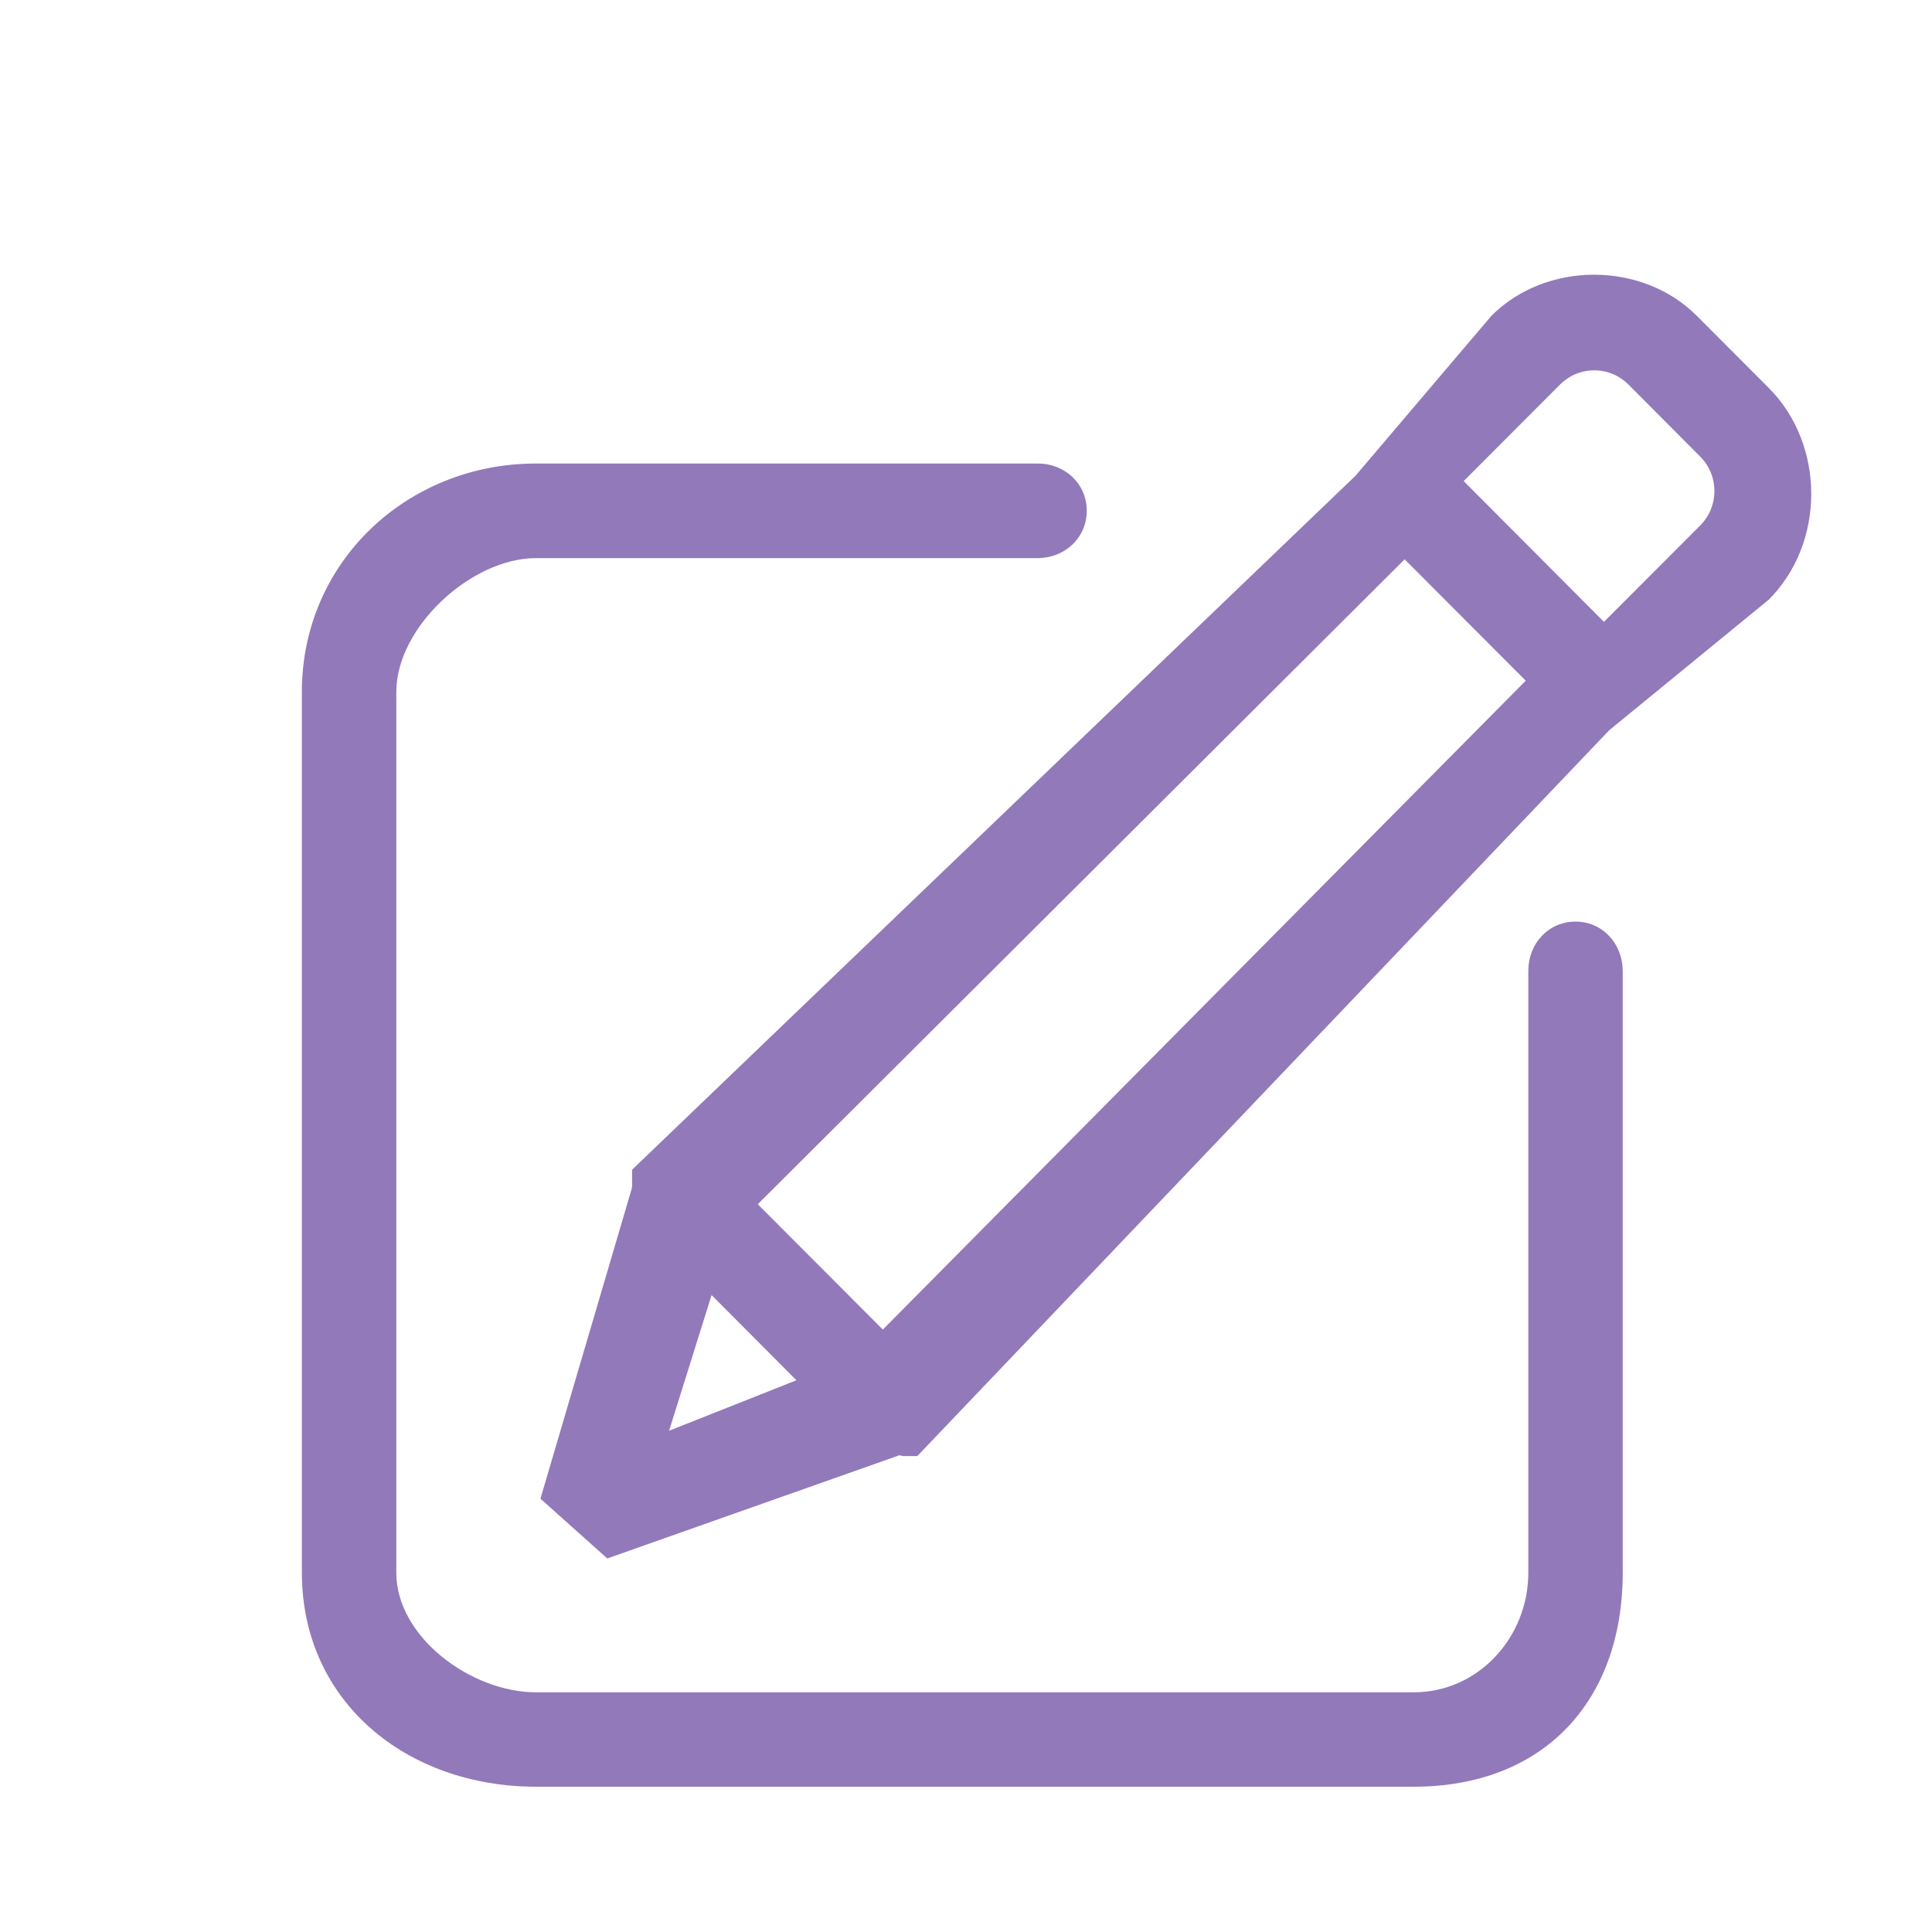
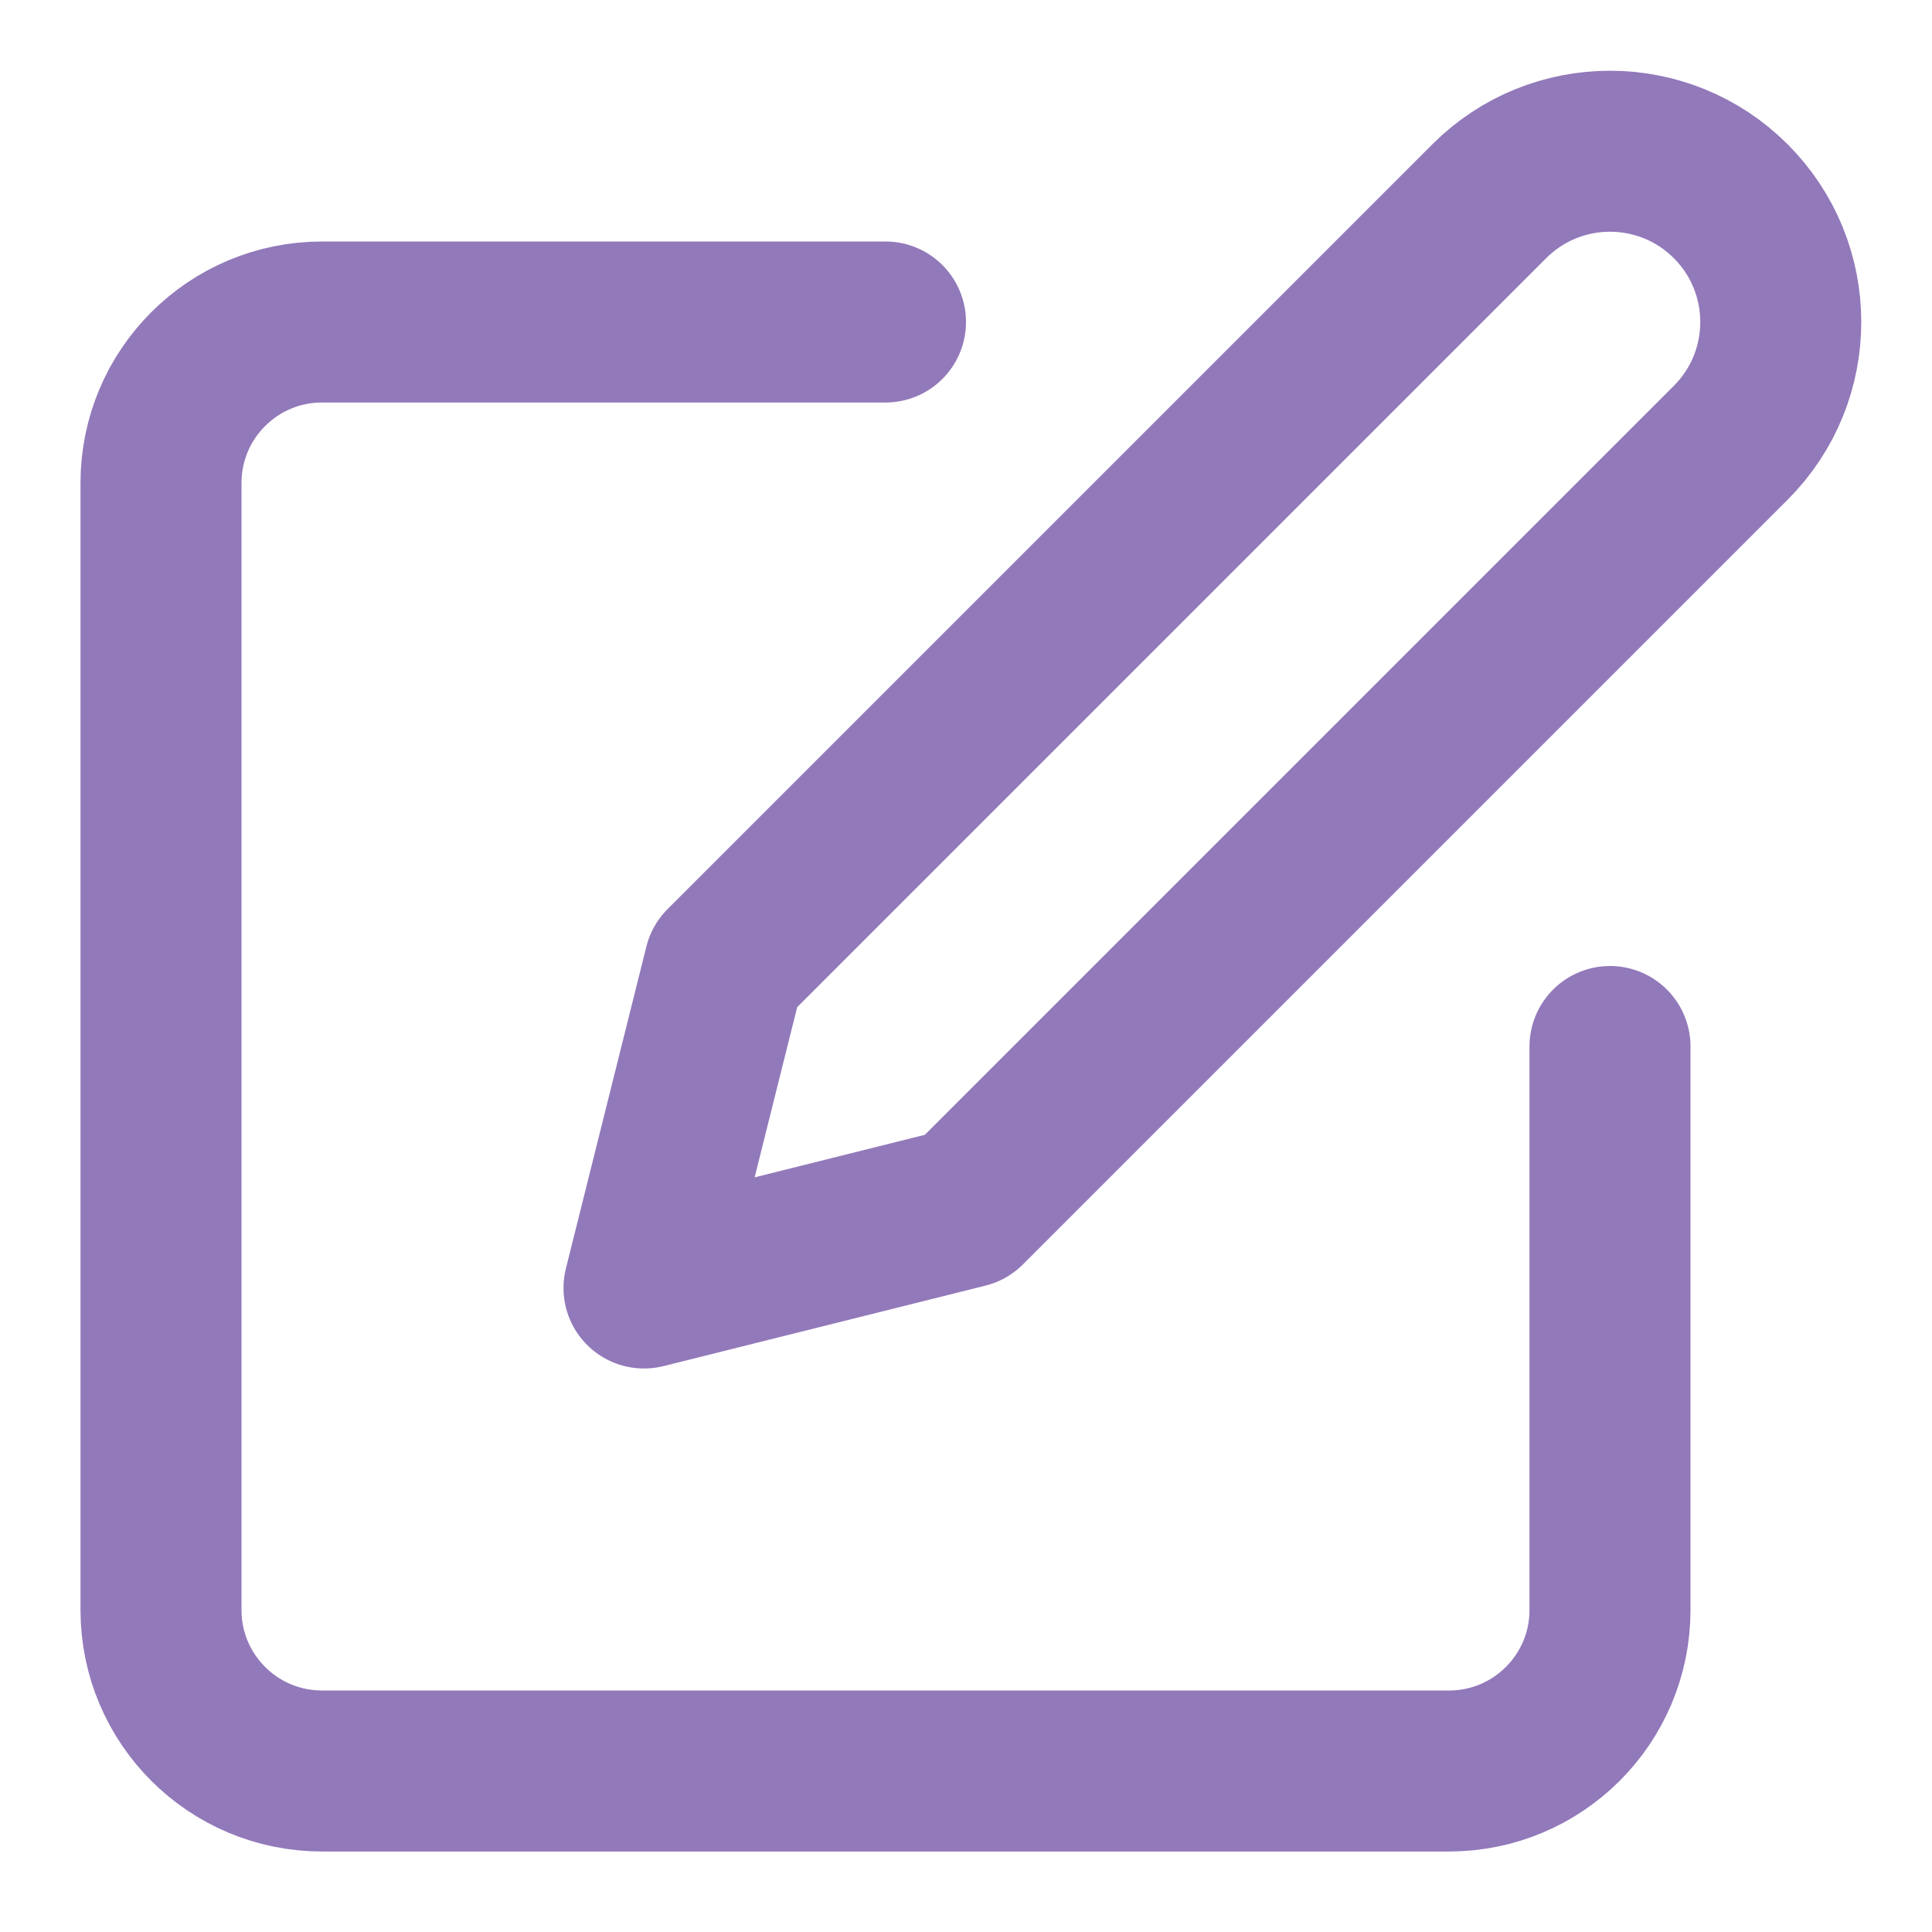
- <svg xmlns="http://www.w3.org/2000/svg" preserveAspectRatio="yes" viewBox="0 0 64 64" fill="#9279BA">
-   <path d="M52.19 30.529c-.898 0-1.562.73-1.562 1.627v19.939c0 2.143-1.659 3.965-3.796 3.965H17.755c-2.138 0-4.627-1.822-4.627-3.965V22.922c0-2.149 2.489-4.434 4.627-4.434h16.618c.897 0 1.627-.669 1.627-1.566 0-.904-.724-1.567-1.627-1.567H17.755c-4.275 0-7.755 3.271-7.755 7.561v29.175c0 4.29 3.48 7.096 7.755 7.096h29.077c4.276 0 6.923-2.806 6.923-7.096v-19.93c-.005-.902-.668-1.632-1.565-1.632Zm6.402-17.679-2.382-2.387c-1.812-1.817-4.995-1.817-6.806 0l-4.5 5.296-23.965 22.989v.562l-.021.096-3.015 10.24 2.214 1.98 9.674-3.418.123.025h.474l22.923-24.046 5.281-4.322c1.877-1.877 1.877-5.132 0-7.015ZM22.164 47.396l1.408-4.495 2.811 2.822-4.219 1.673Zm7.081-3.352-4.143-4.152 21.429-21.364 4.011 4.021-21.297 21.495Zm27.082-26.643L53.133 20.6l-4.647-4.663 3.193-3.199c.301-.301.704-.47 1.132-.47.43 0 .831.169 1.133.47l2.378 2.388c.627.627.627 1.647.005 2.275Z" />
+ <svg xmlns="http://www.w3.org/2000/svg" width="24" height="24" viewBox="0 0 24 24" fill="none" stroke="#9279BA" stroke-width="2" stroke-linecap="round" stroke-linejoin="round" class="feather feather-edit">
+   <path d="M11 4H4a2 2 0 0 0-2 2v14a2 2 0 0 0 2 2h14a2 2 0 0 0 2-2v-7" />
+   <path d="M18.5 2.5a2.121 2.121 0 0 1 3 3L12 15l-4 1 1-4 9.5-9.5z" />
</svg>
